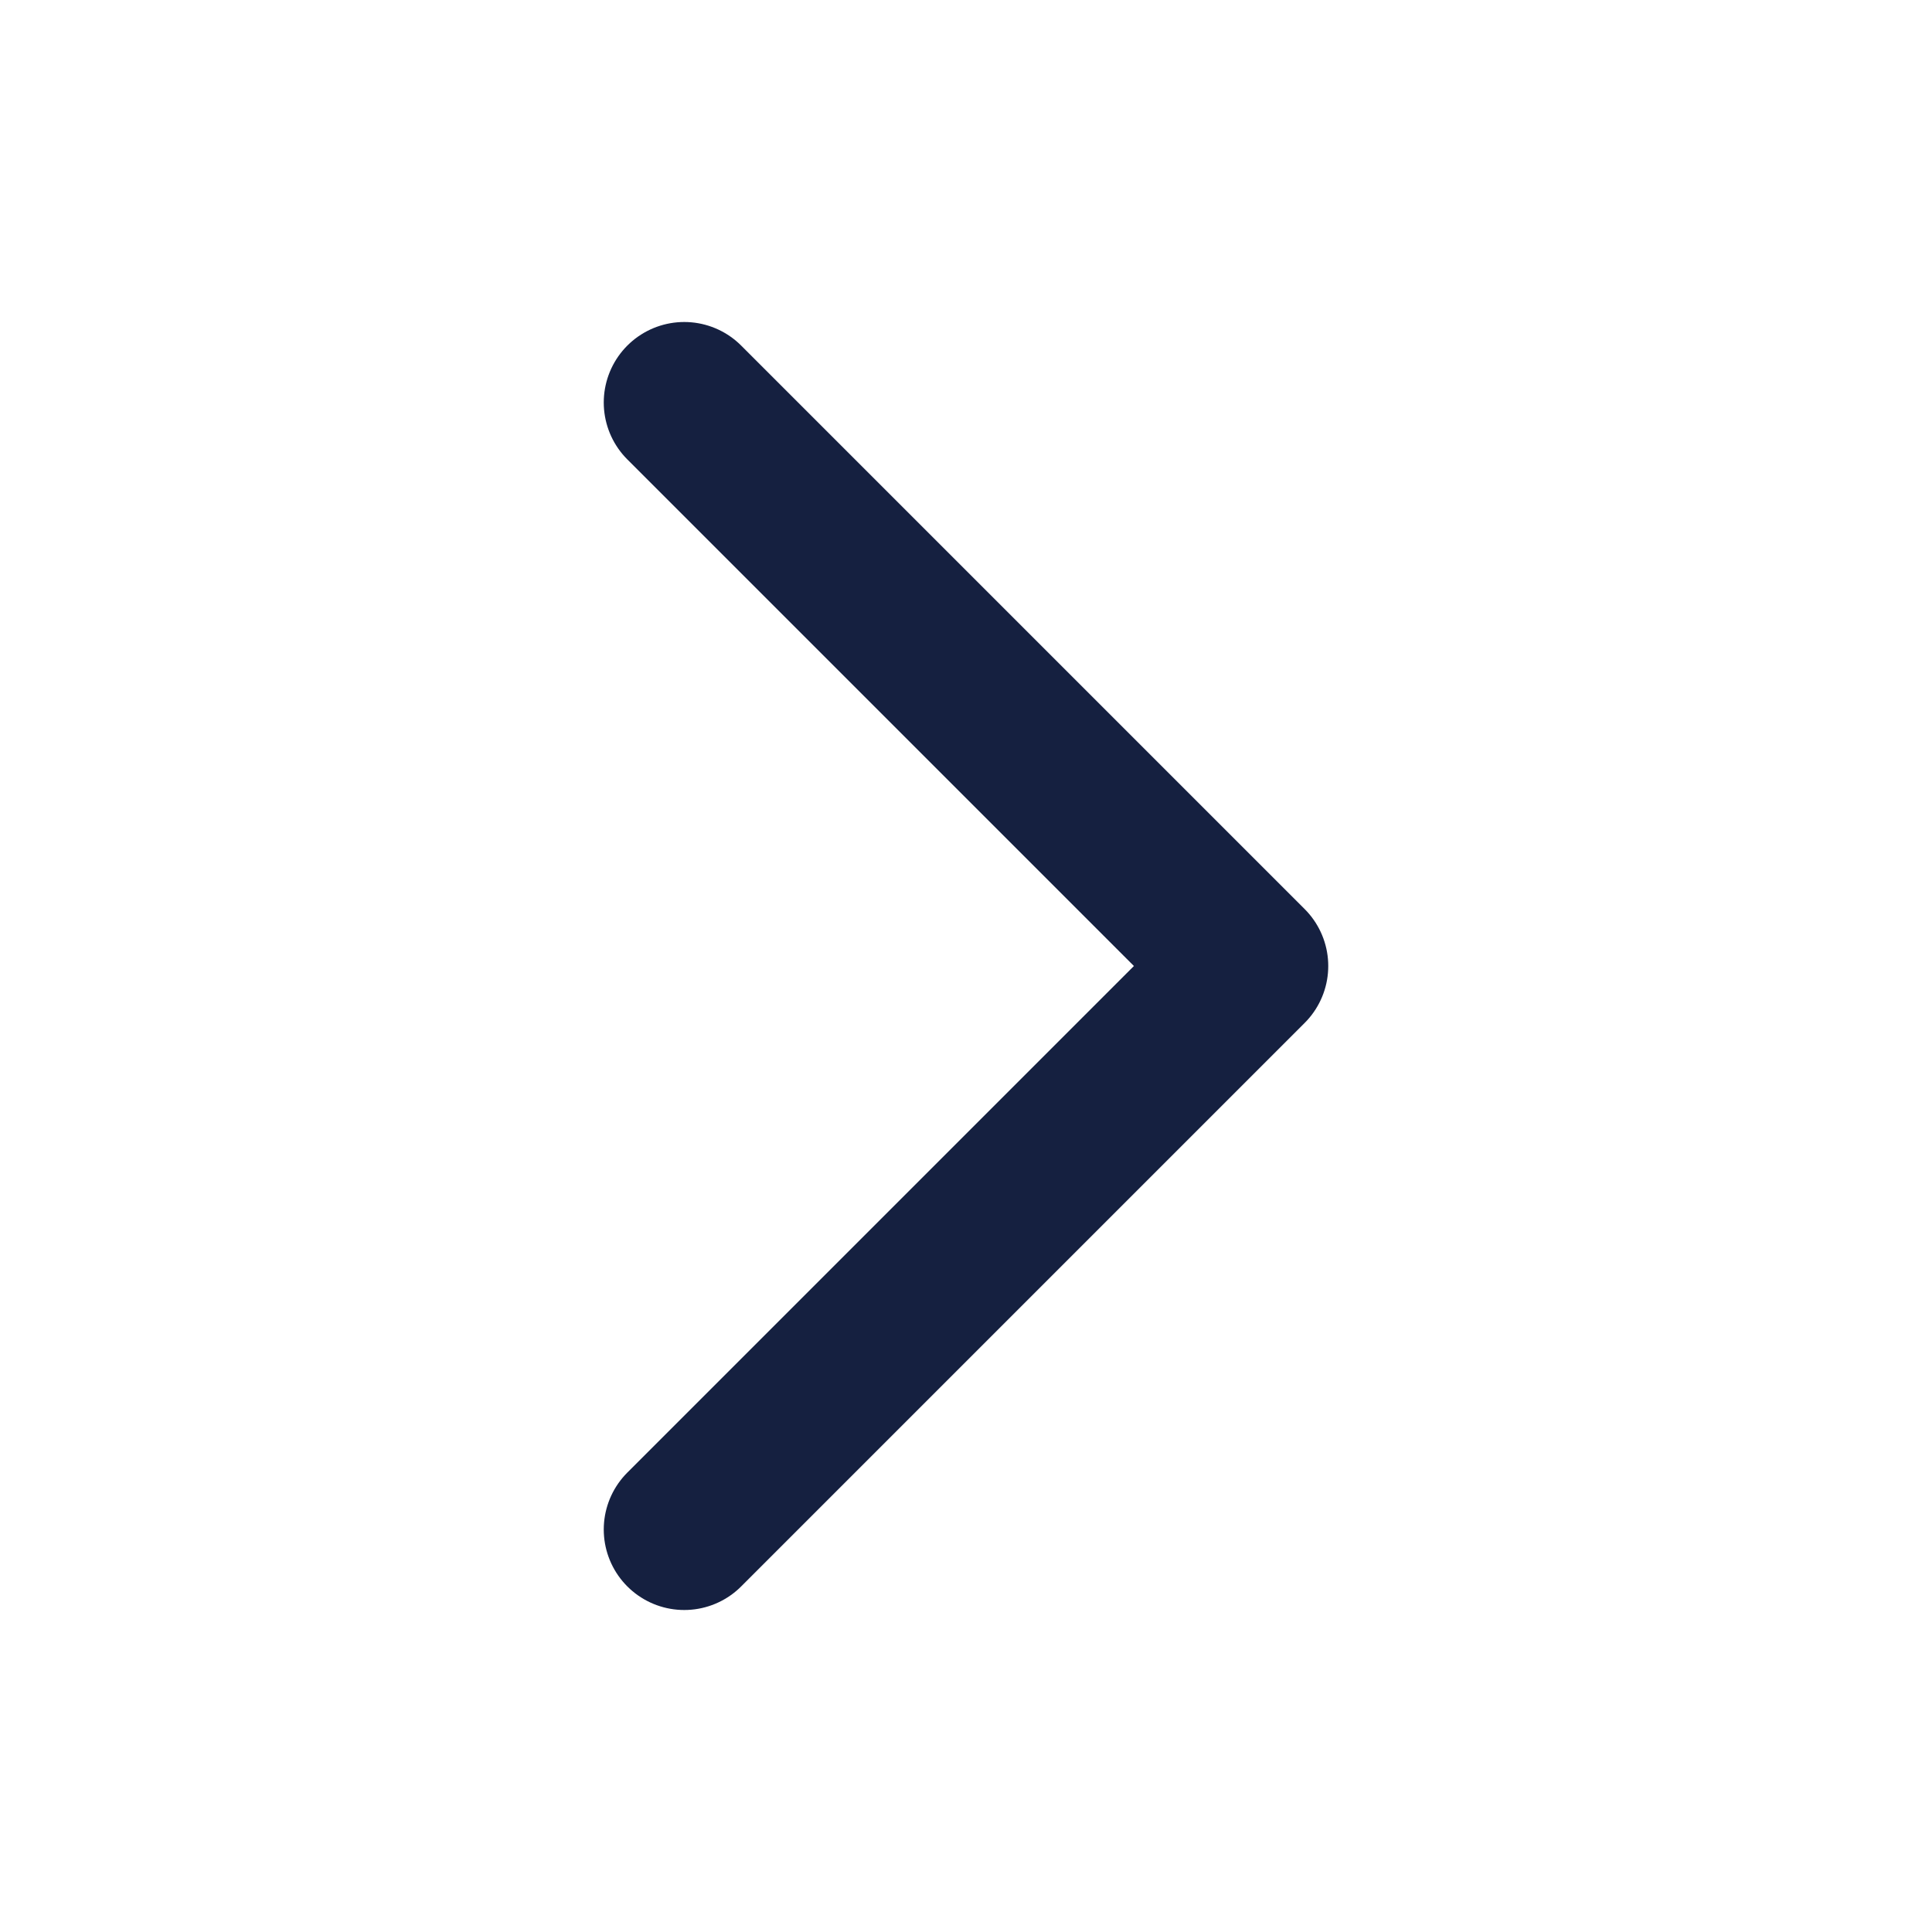
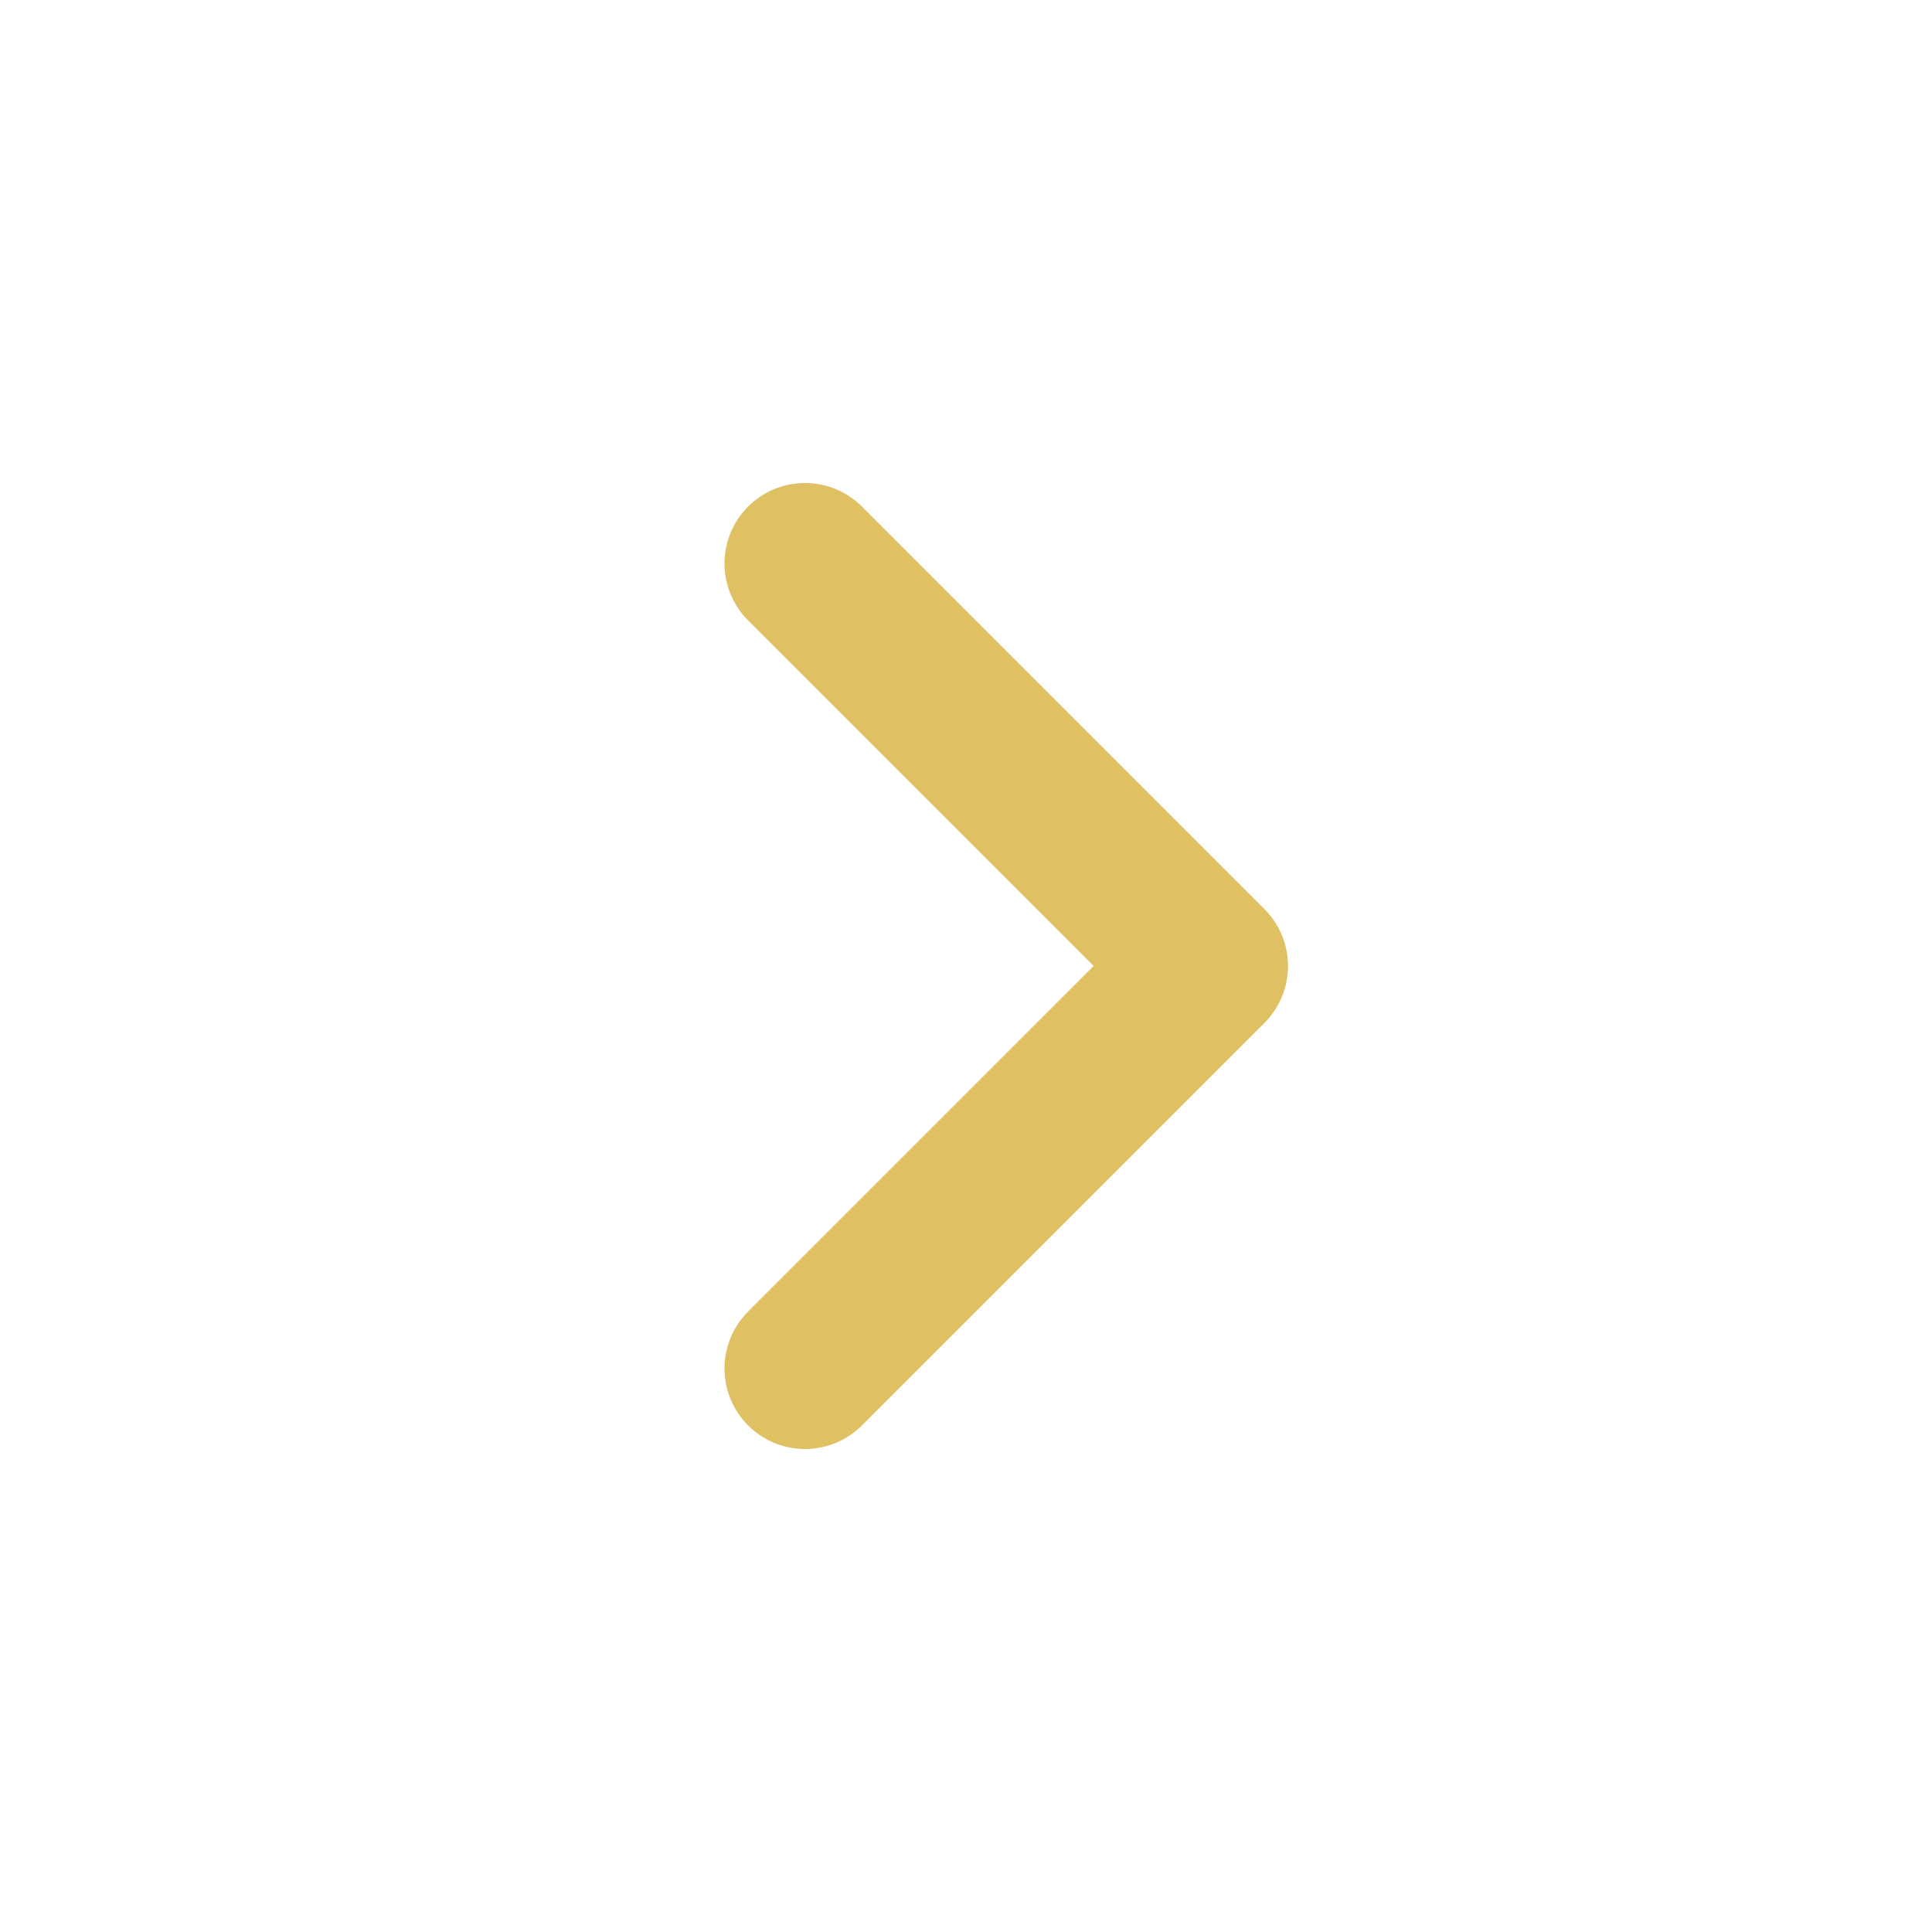
- <svg xmlns="http://www.w3.org/2000/svg" width="64px" height="64px" viewBox="0 0 24 24" fill="#152040">
-   <g id="SVGRepo_bgCarrier" stroke-width="0" />
-   <g id="SVGRepo_tracerCarrier" stroke-linecap="round" stroke-linejoin="round" />
-   <g id="SVGRepo_iconCarrier">
-     <g id="Complete">
-       <g id="F-Chevron">
-         <polyline fill="none" id="Right" points="8.5 5 15.5 12 8.5 19" stroke="#152040" stroke-linecap="round" stroke-linejoin="round" stroke-width="2" />
-       </g>
-     </g>
-   </g>
+ <svg xmlns="http://www.w3.org/2000/svg" width="1em" height="1em" viewBox="0 0 24 24">
+   <path fill="none" stroke="#dfc063" stroke-linecap="round" stroke-linejoin="round" stroke-width="2" d="m10 7l5 5l-5 5" />
</svg>
